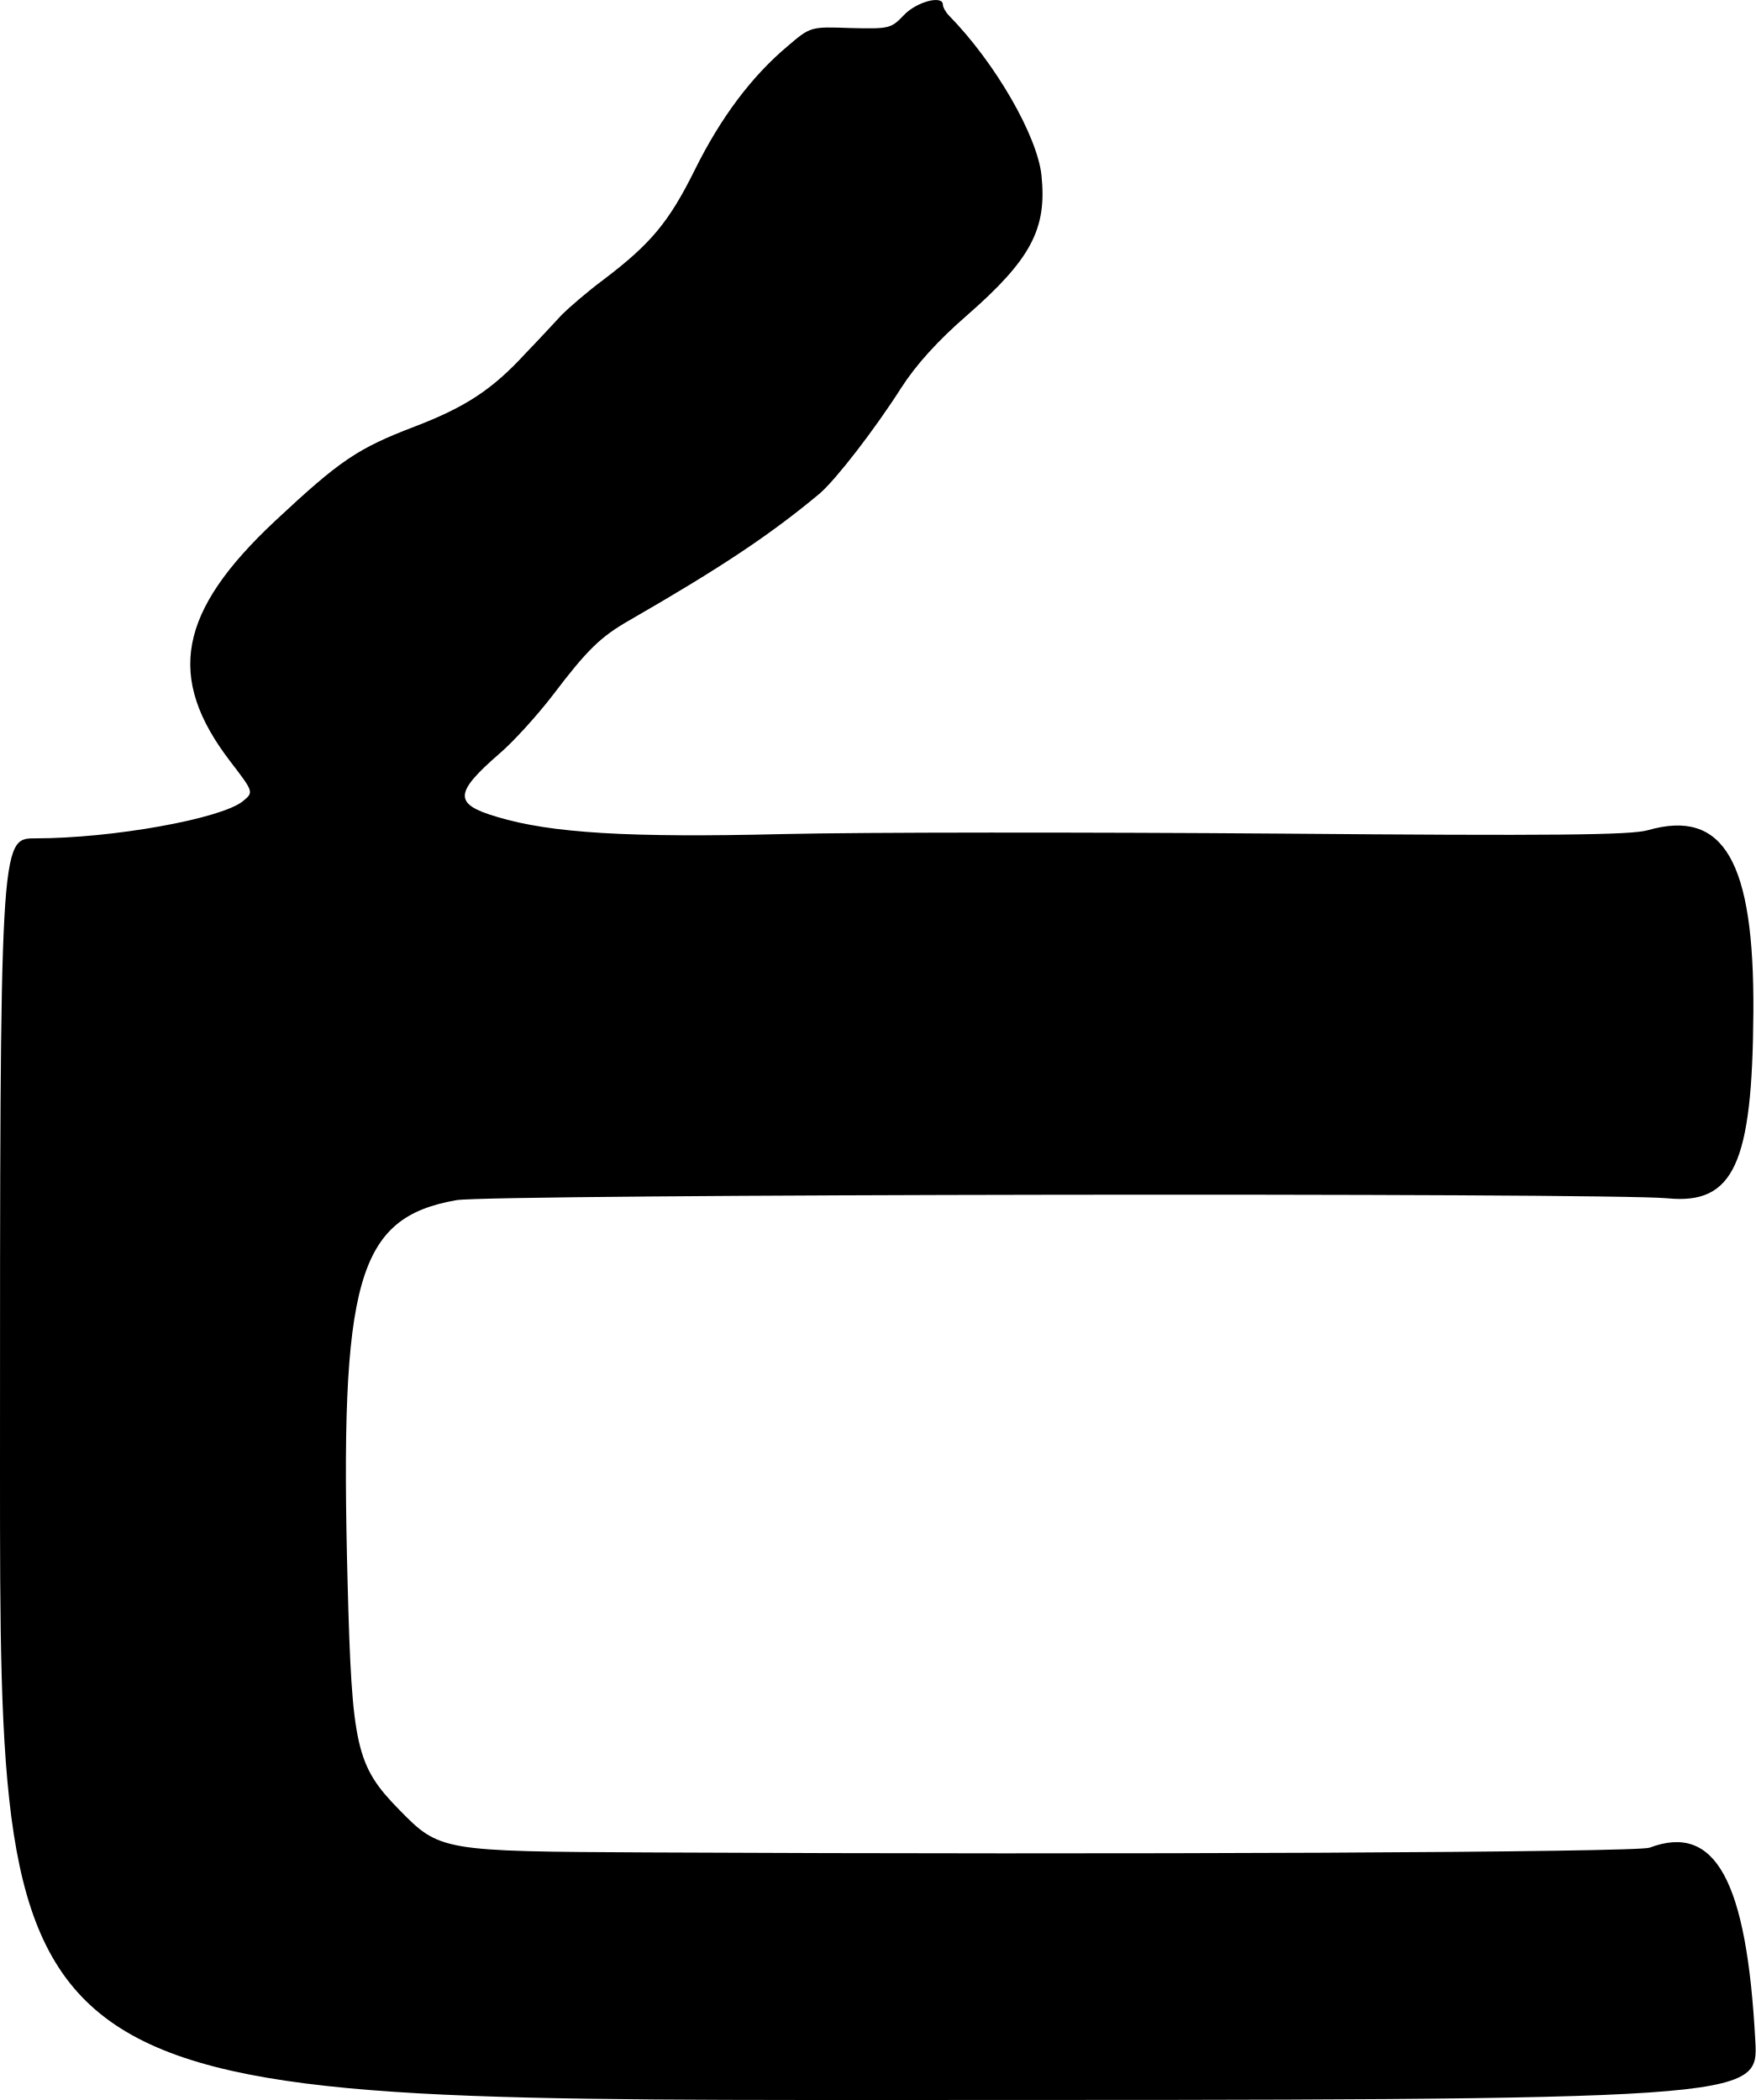
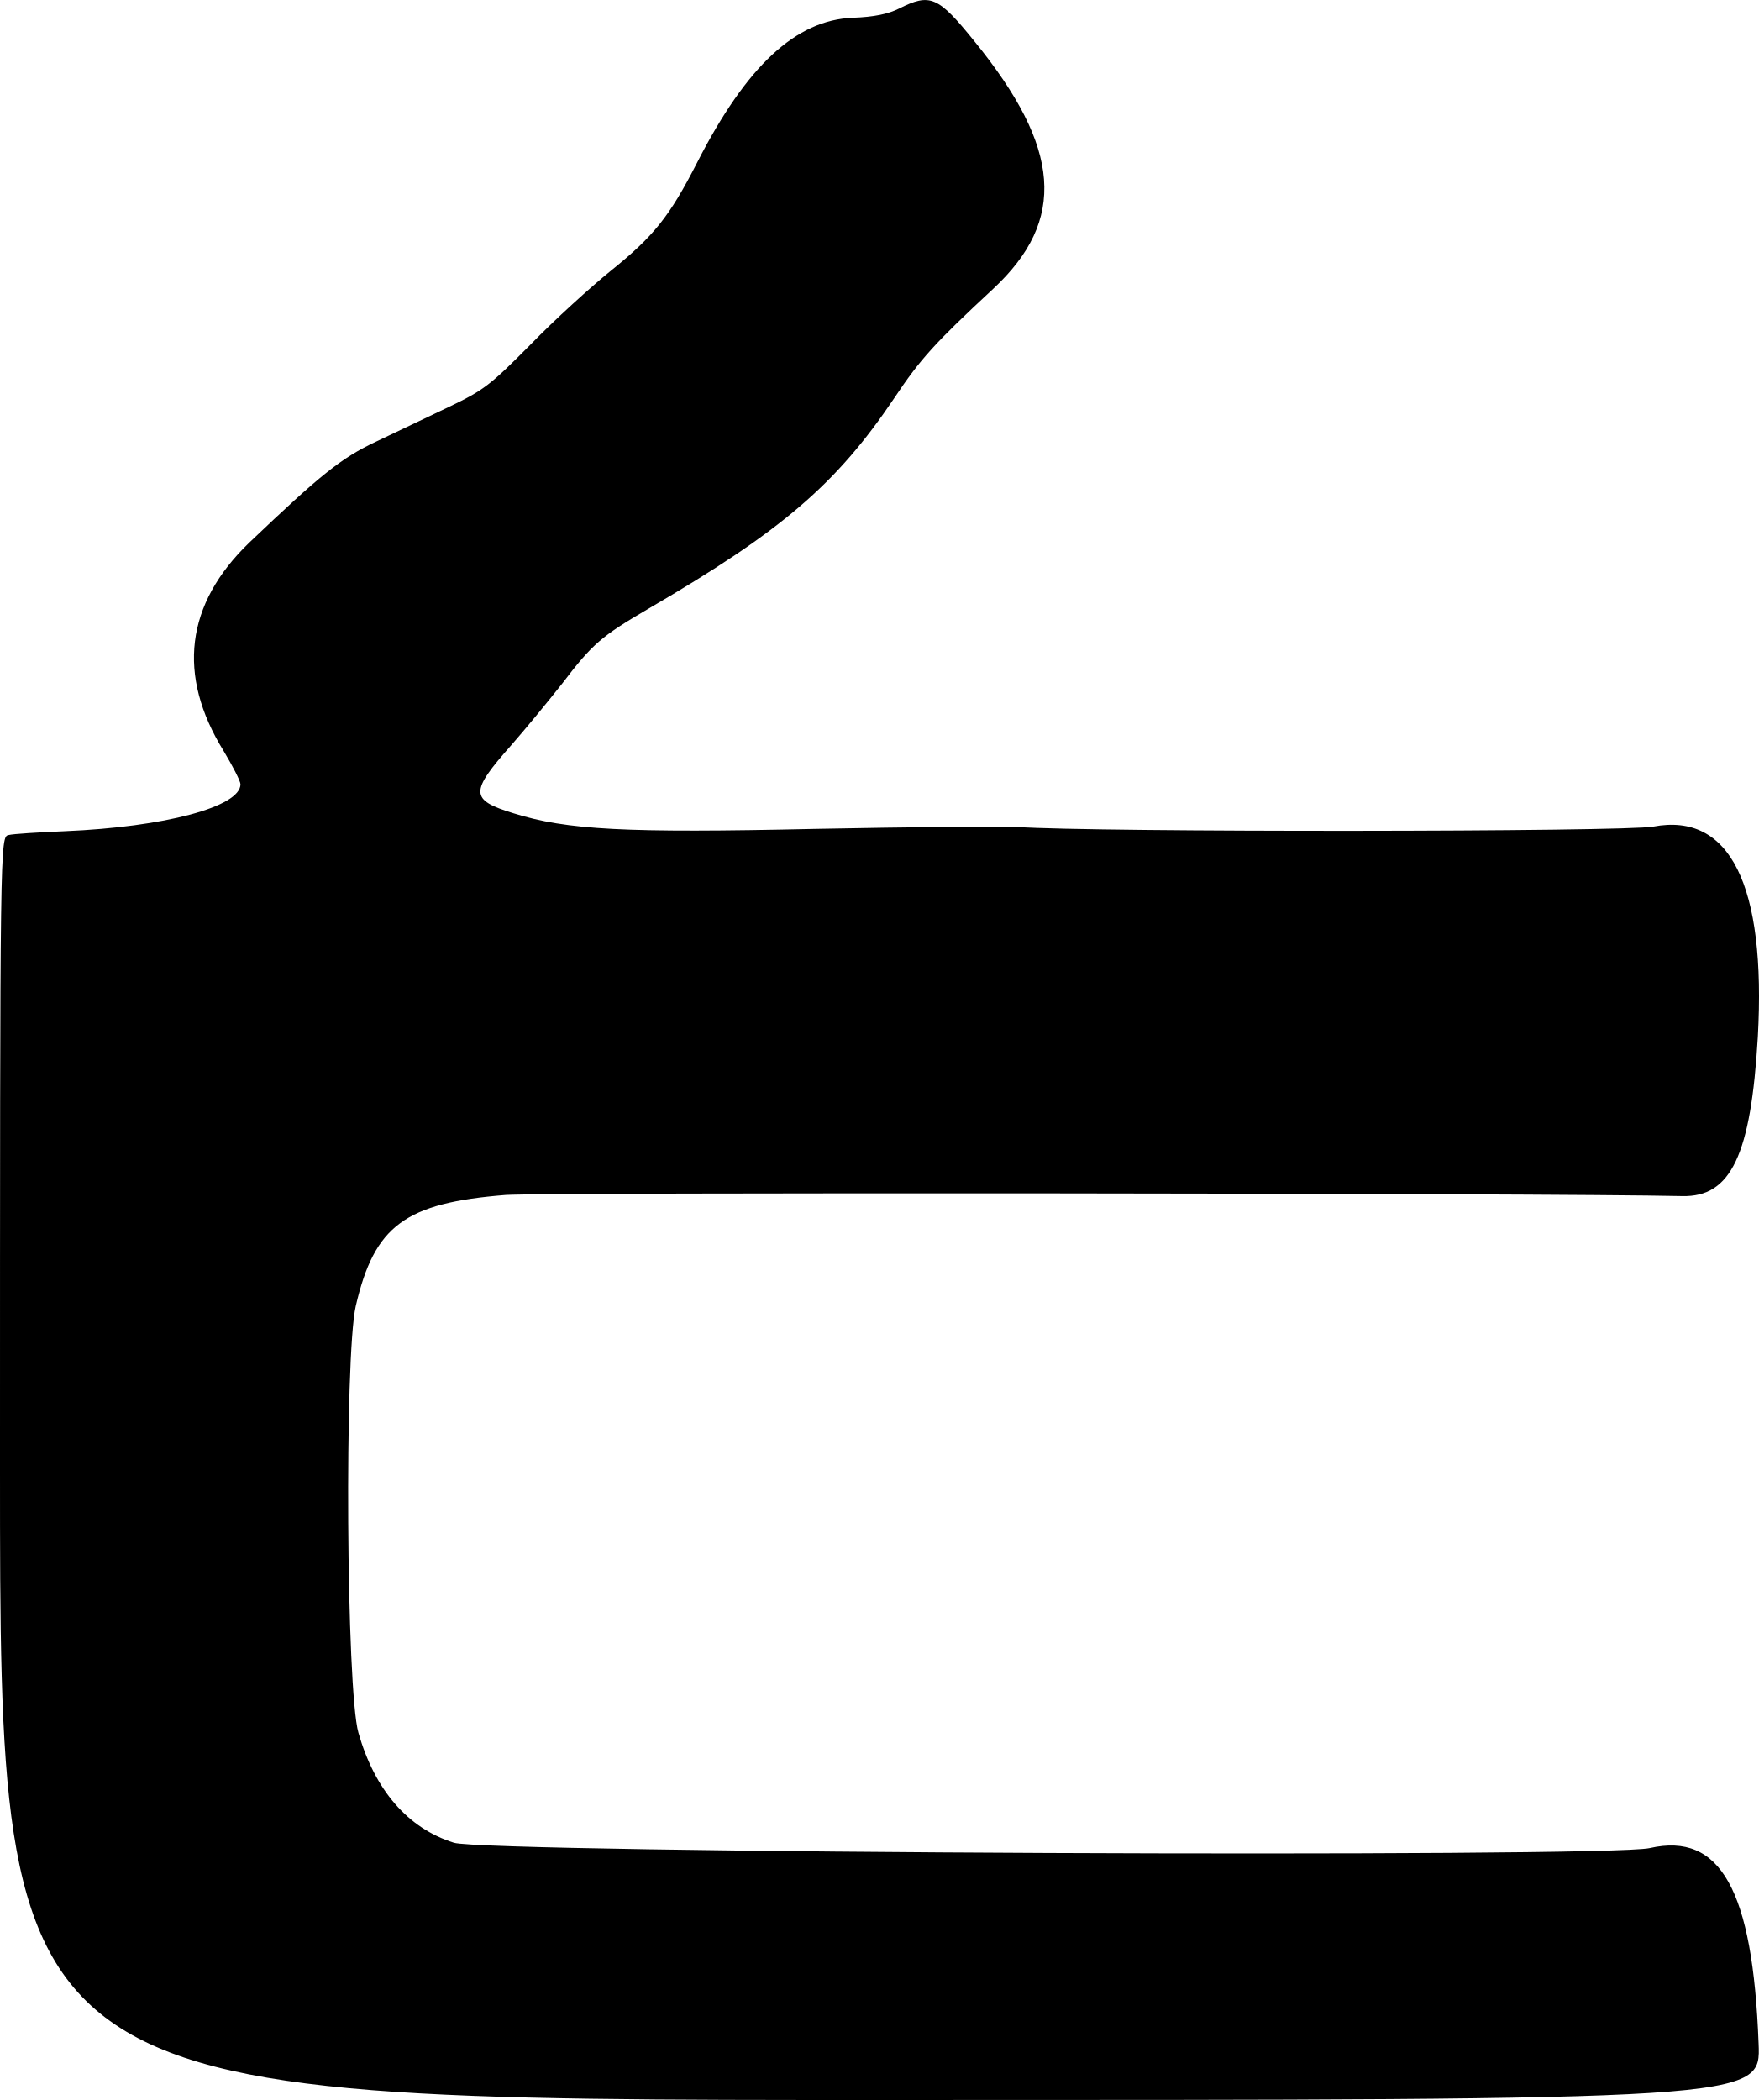
- <svg xmlns="http://www.w3.org/2000/svg" viewBox="0 0 368.712 441.089">
-   <g transform="translate(0,441.0893) scale(0.1,-0.1)" fill="#000000" stroke="none">
-     <path d="M1898 4379 c-27 -28 -30 -29 -112 -27 -84 3 -84 3 -132 -38 -75 -63 -140 -149 -195 -260 -54 -109 -92 -155 -191 -230 -35 -26 -74 -60 -88 -74 -14 -15 -48 -52 -77 -82 -69 -75 -125 -112 -232 -153 -120 -46 -156 -70 -293 -198 -204 -191 -230 -329 -94 -506 49 -64 49 -64 26 -83 -46 -37 -274 -78 -436 -78 -74 0 -74 0 -74 -1325 0 -1325 0 -1325 1847 -1325 1846 0 1846 0 1839 125 -18 337 -84 457 -222 405 -25 -10 -1108 -15 -2103 -10 -434 2 -438 3 -523 90 -90 92 -99 131 -108 475 -17 639 20 768 228 805 73 13 2417 16 2543 4 140 -14 179 72 181 391 2 317 -62 428 -222 382 -36 -10 -195 -12 -775 -7 -401 3 -869 3 -1040 -1 -325 -8 -488 2 -601 36 -92 27 -91 50 6 134 28 24 78 79 111 122 72 95 100 122 159 156 193 111 298 181 401 267 34 29 116 135 172 223 31 48 76 98 137 151 135 118 169 182 157 295 -9 83 -97 236 -194 335 -7 7 -13 18 -13 23 0 21 -56 6 -82 -22z" />
+ <svg xmlns="http://www.w3.org/2000/svg" viewBox="0 0 460.804 550.153">
+   <g transform="translate(0,550.1532) scale(0.1,-0.1)" fill="#000000" stroke="none">
+     <path d="M2355 5479 c-28 -14 -65 -22 -121 -24 -149 -6 -278 -126 -407 -378 -73 -143 -114 -194 -227 -285 -52 -42 -147 -128 -210 -193 -106 -107 -123 -120 -215 -164 -55 -26 -141 -67 -191 -91 -91 -43 -144 -86 -331 -264 -167 -161 -190 -347 -67 -546 24 -40 44 -79 44 -87 0 -59 -198 -112 -460 -123 -69 -3 -135 -7 -147 -10 -23 -4 -23 -4 -23 -1659 0 -1655 0 -1655 2307 -1655 2306 0 2306 0 2300 148 -15 403 -100 554 -285 512 -112 -26 -3048 -13 -3133 14 -121 38 -207 138 -250 288 -32 112 -37 985 -7 1118 49 211 129 270 393 291 101 7 2726 5 3082 -3 128 -3 180 108 198 417 22 398 -73 589 -274 551 -74 -14 -1464 -15 -1666 -1 -39 2 -277 0 -530 -5 -498 -11 -649 -3 -790 41 -114 35 -115 55 -5 179 36 41 96 114 133 161 80 105 103 124 226 196 350 204 492 326 644 552 68 102 105 143 259 286 193 180 178 369 -49 648 -96 119 -116 127 -198 86z" />
  </g>
</svg>
